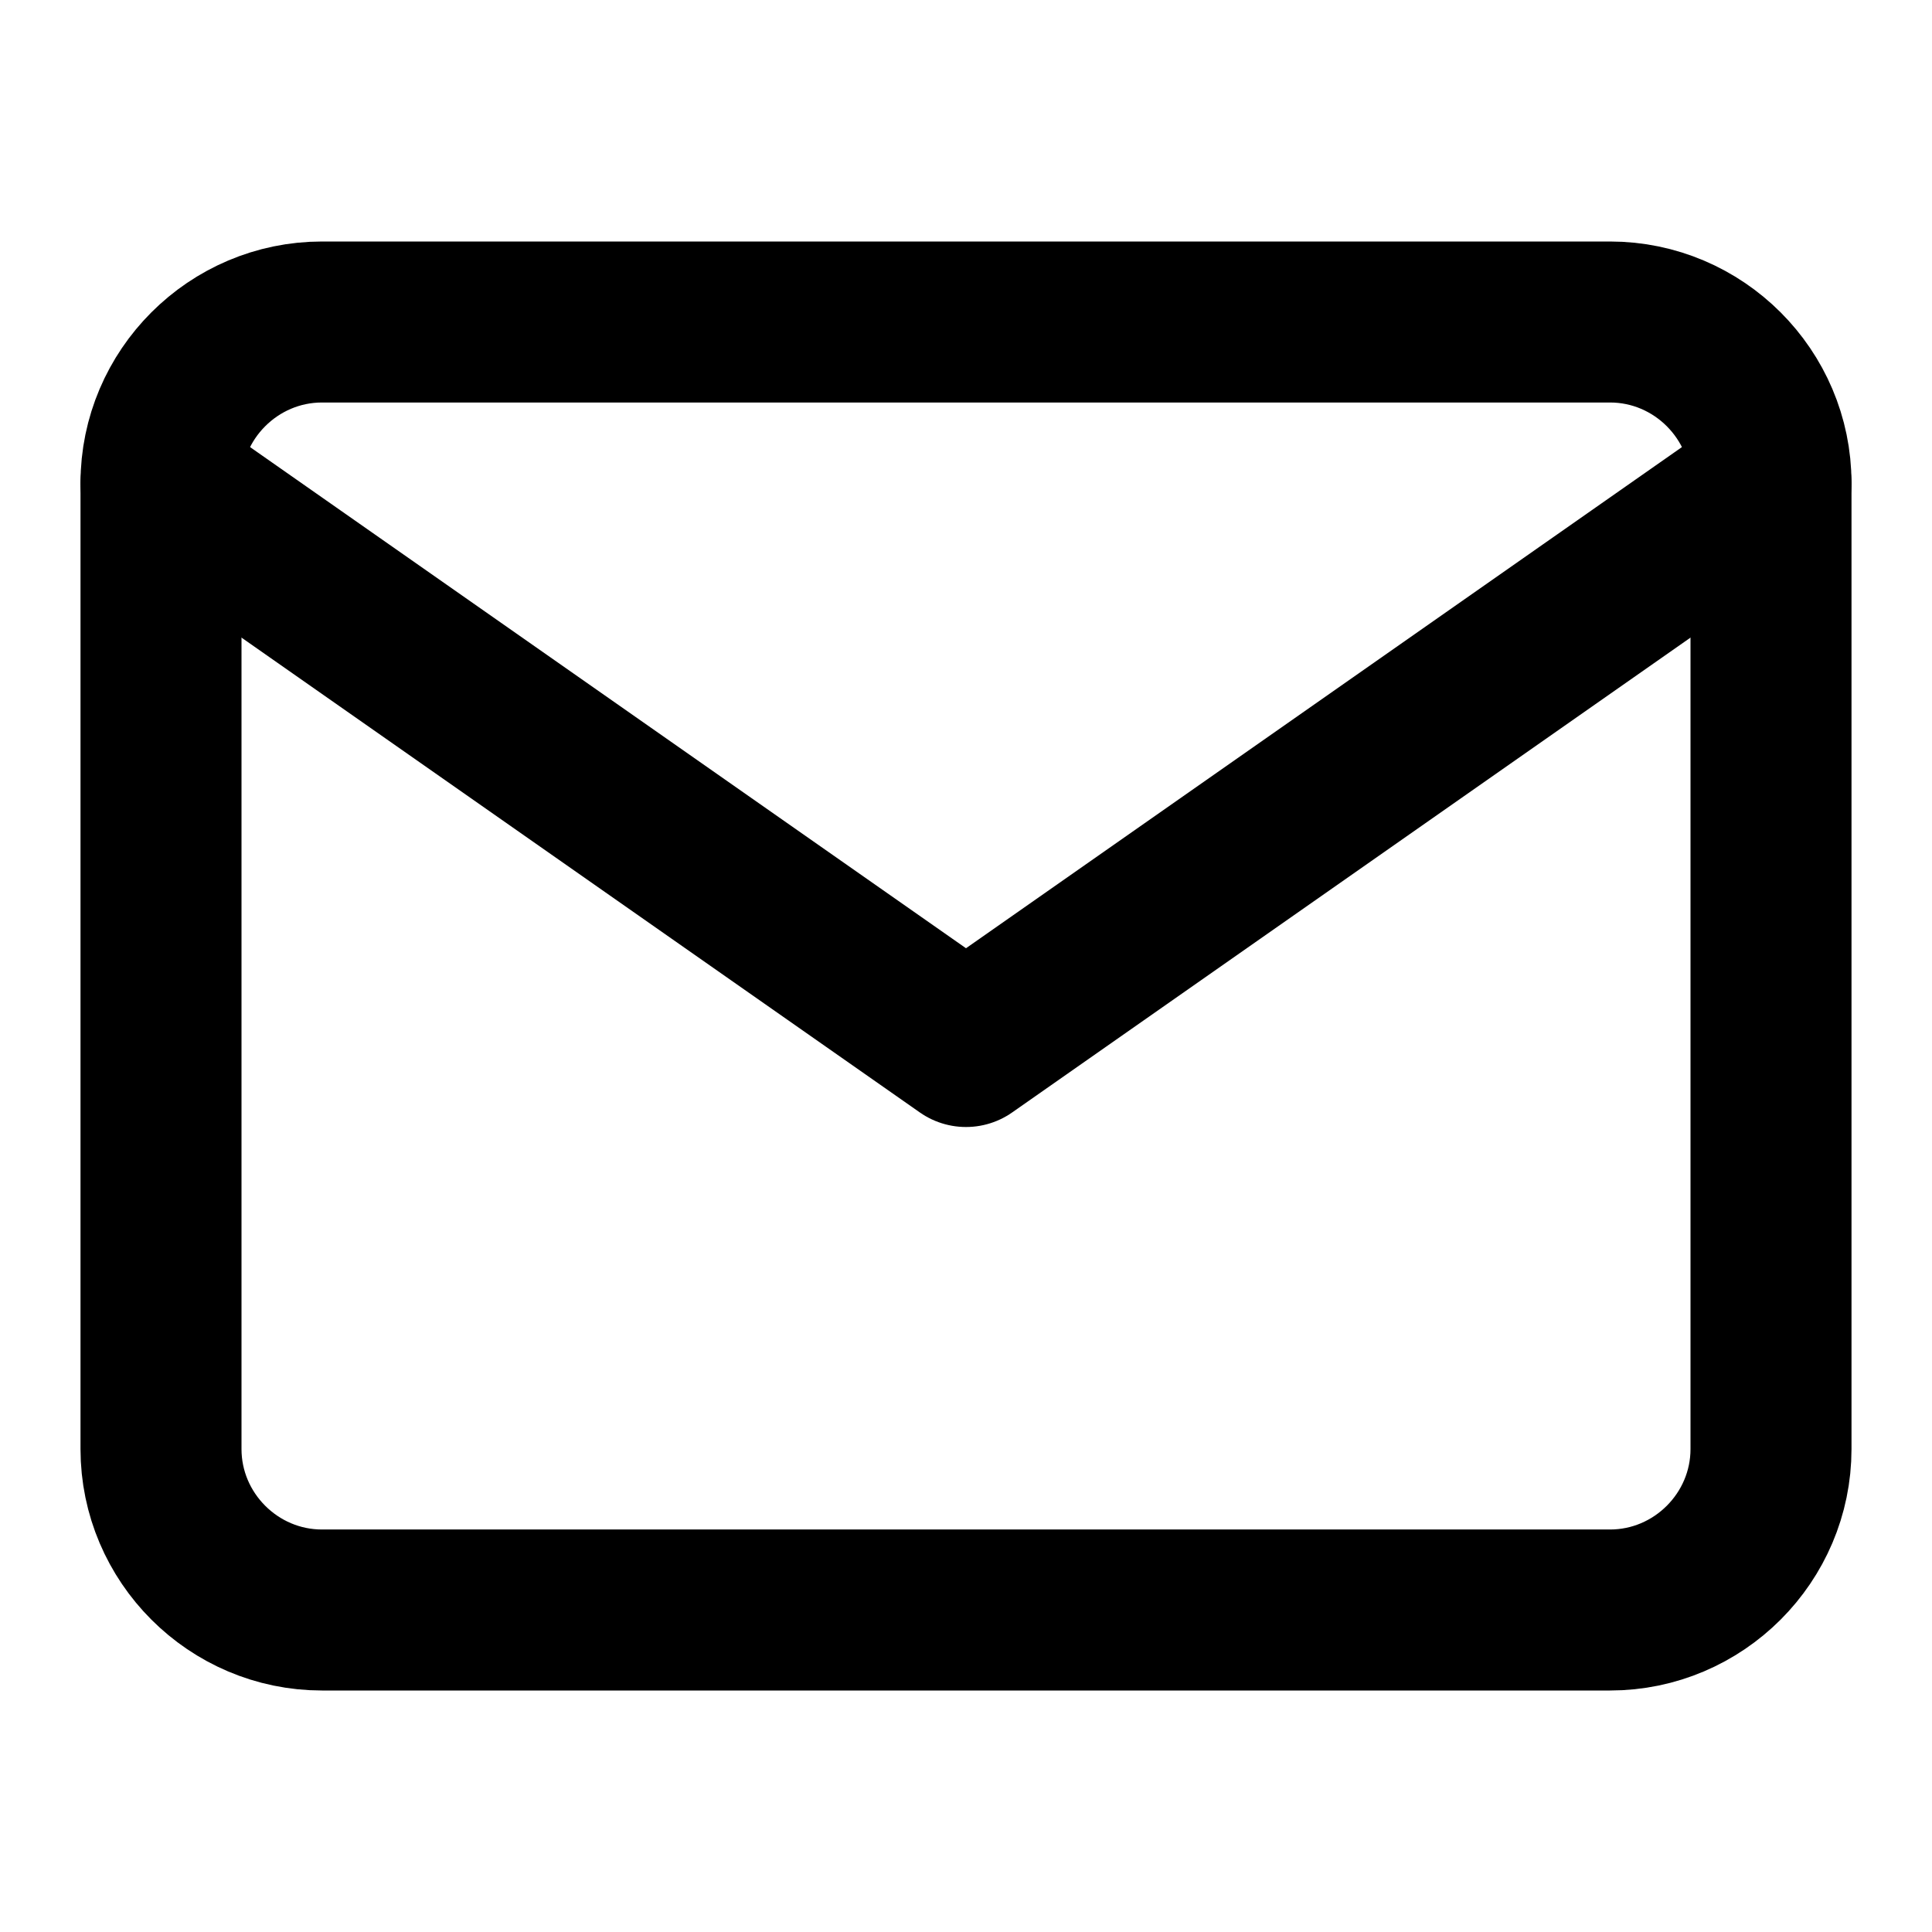
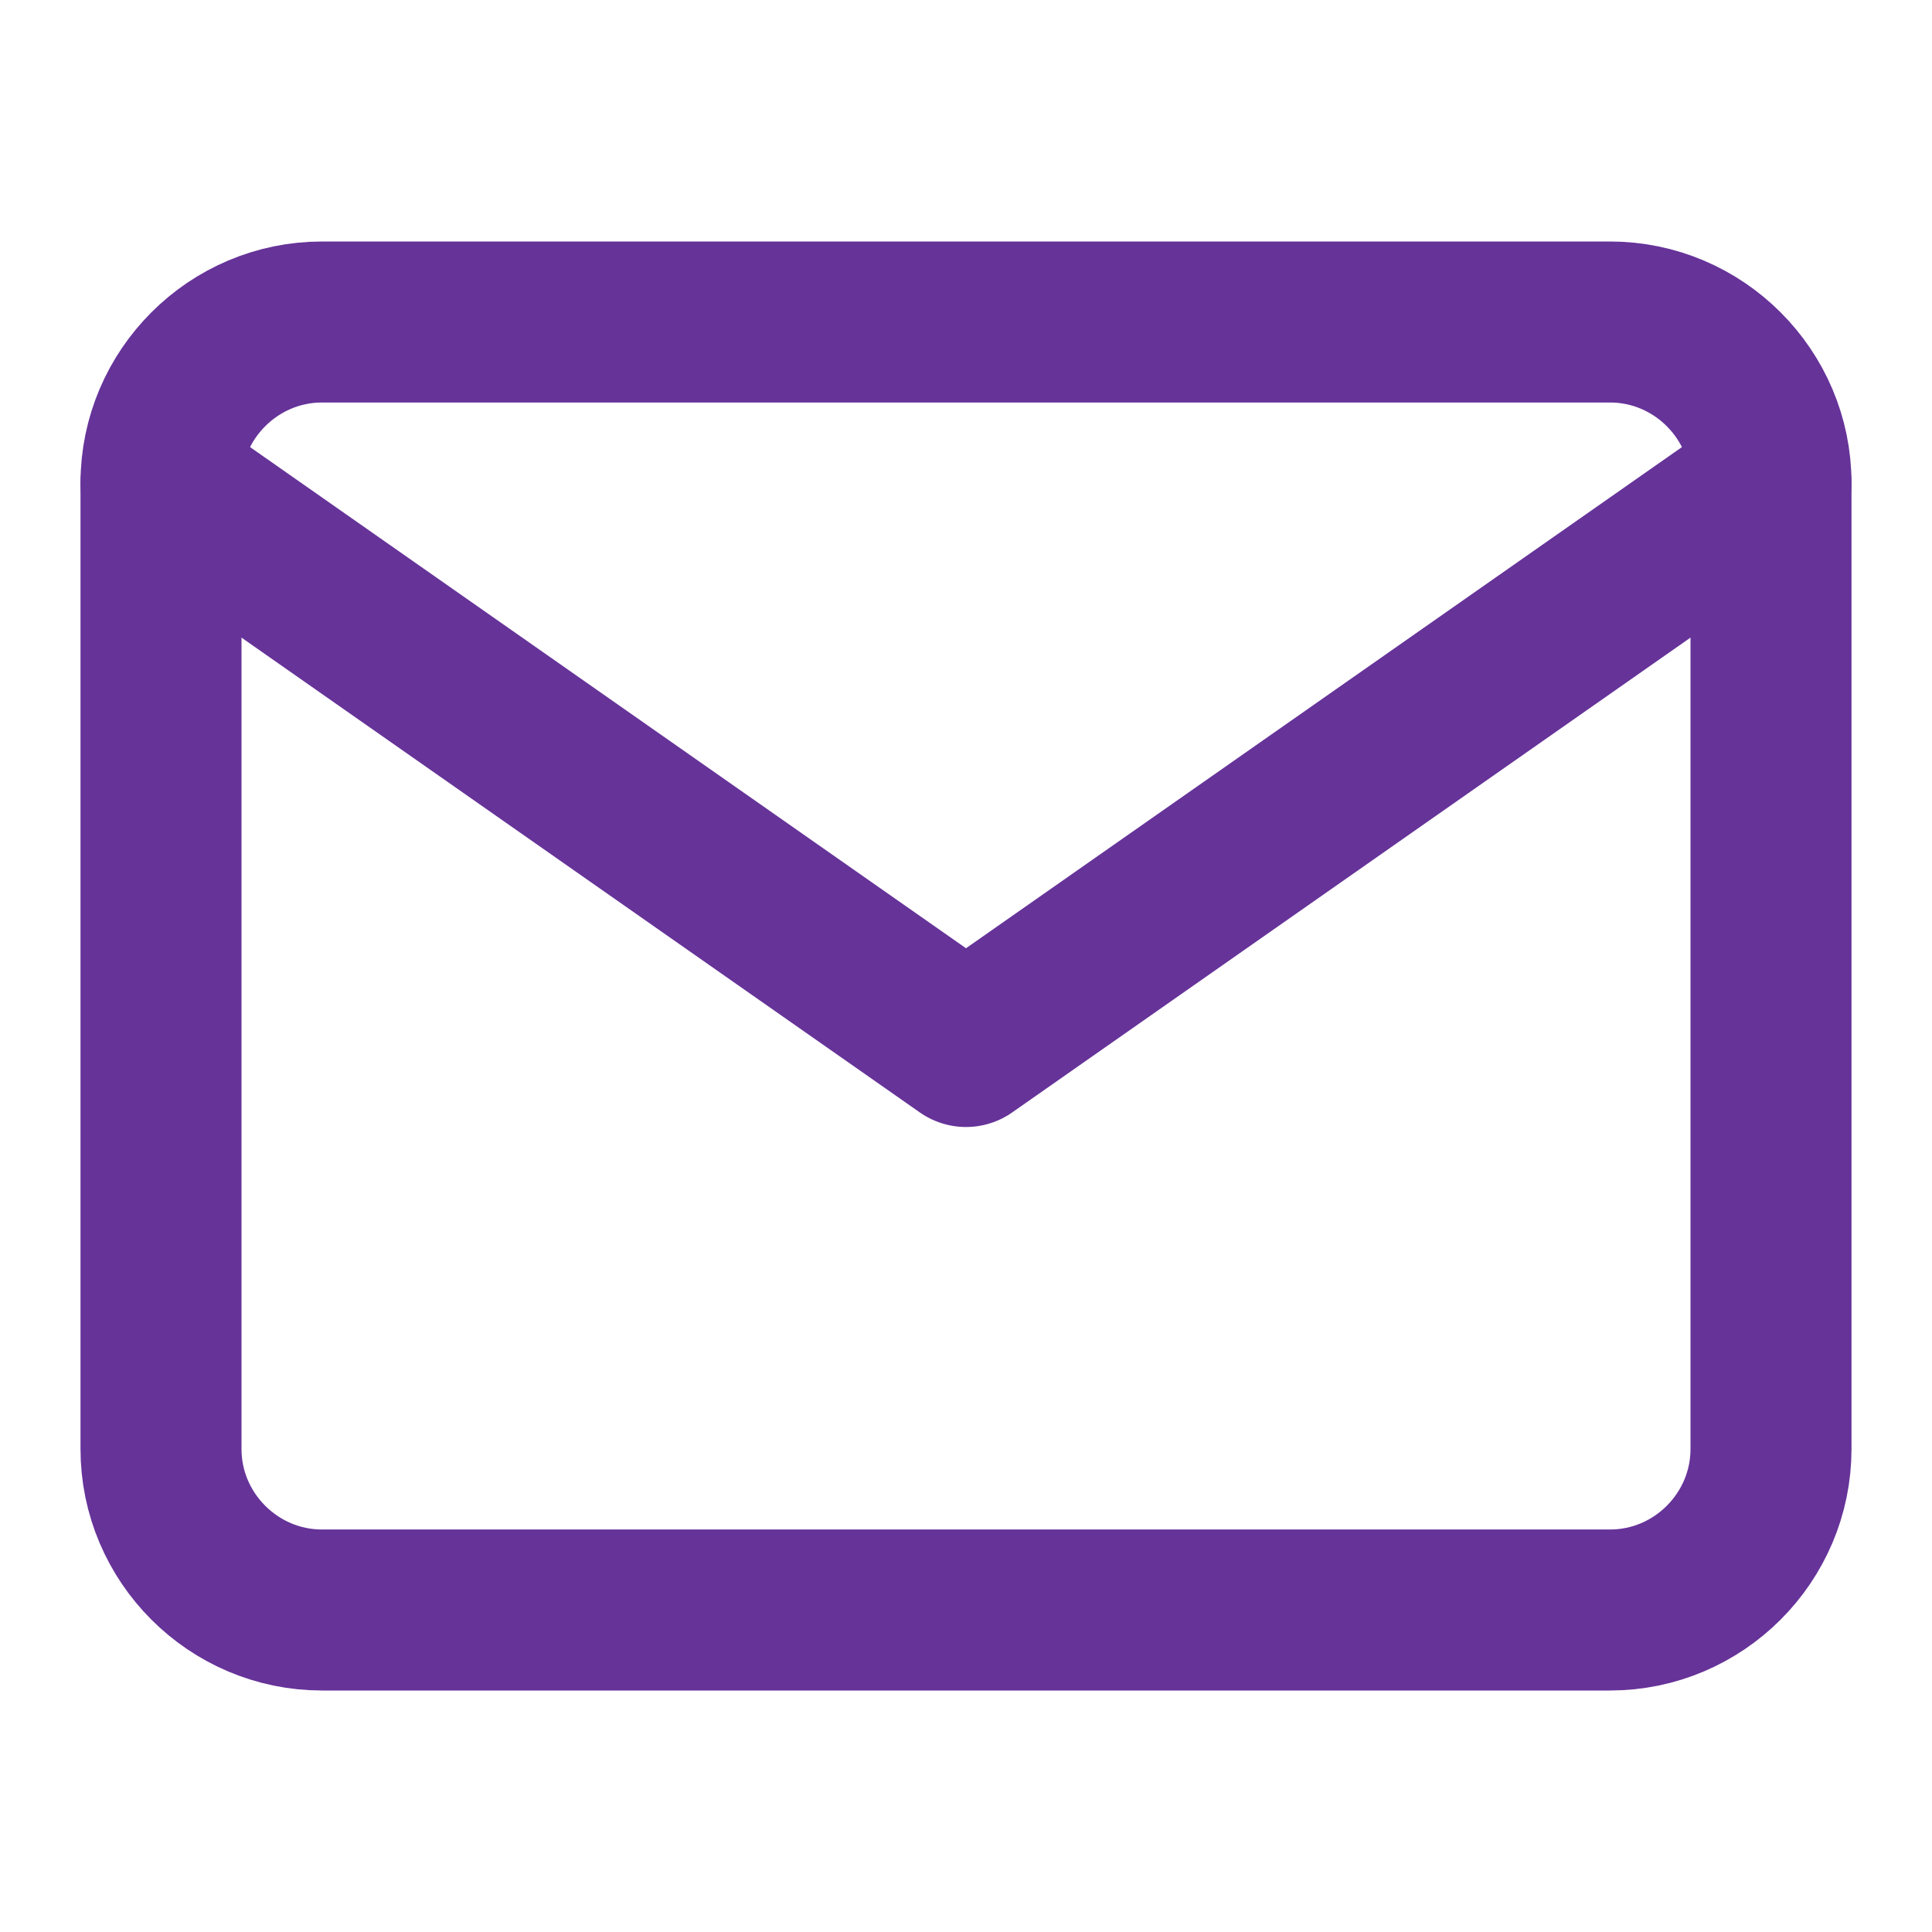
- <svg xmlns="http://www.w3.org/2000/svg" width="24" height="24" viewBox="0 0 24 24" fill="none" stroke="currentColor" stroke-width="2" stroke-linecap="round" stroke-linejoin="round" class="feather feather-mail">
+ <svg xmlns="http://www.w3.org/2000/svg" width="24" height="24" viewBox="0 0 24 24" fill="none" stroke="#663399" stroke-width="2" stroke-linecap="round" stroke-linejoin="round" class="feather feather-mail">
  <path d="M4 4h16c1.1 0 2 .9 2 2v12c0 1.1-.9 2-2 2H4c-1.1 0-2-.9-2-2V6c0-1.1.9-2 2-2z" />
  <polyline points="22,6 12,13 2,6" />
</svg>
